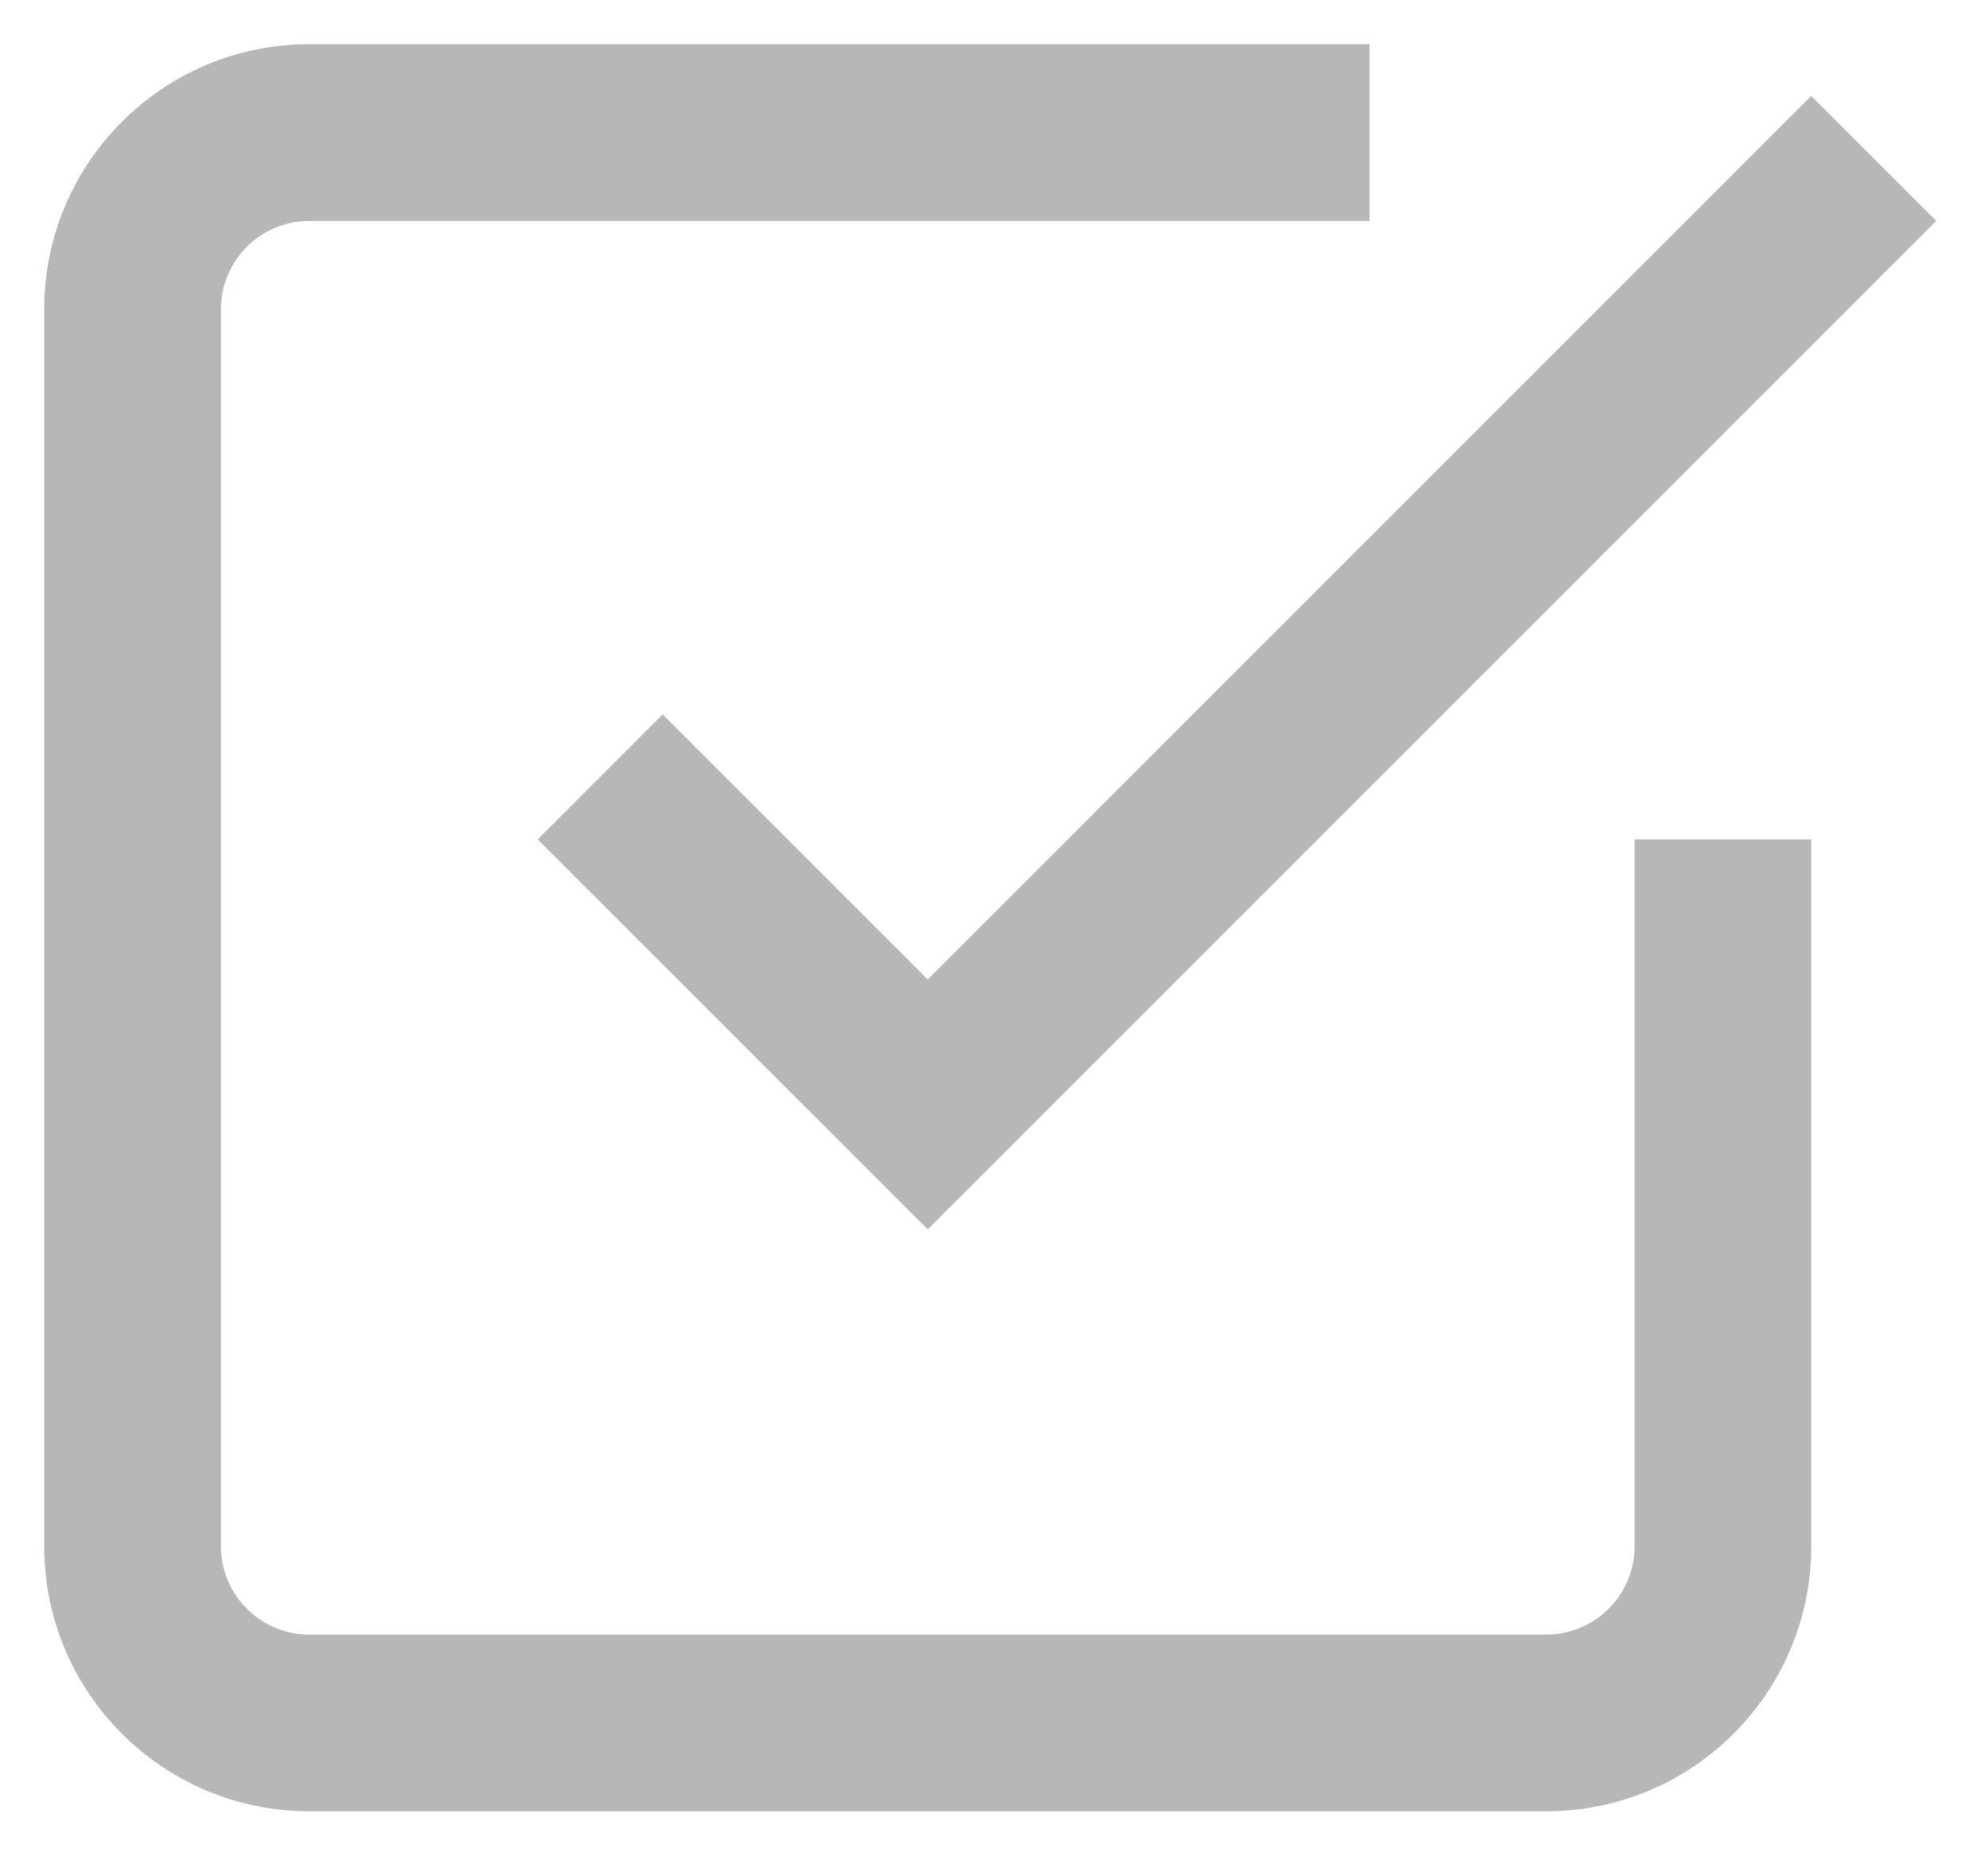
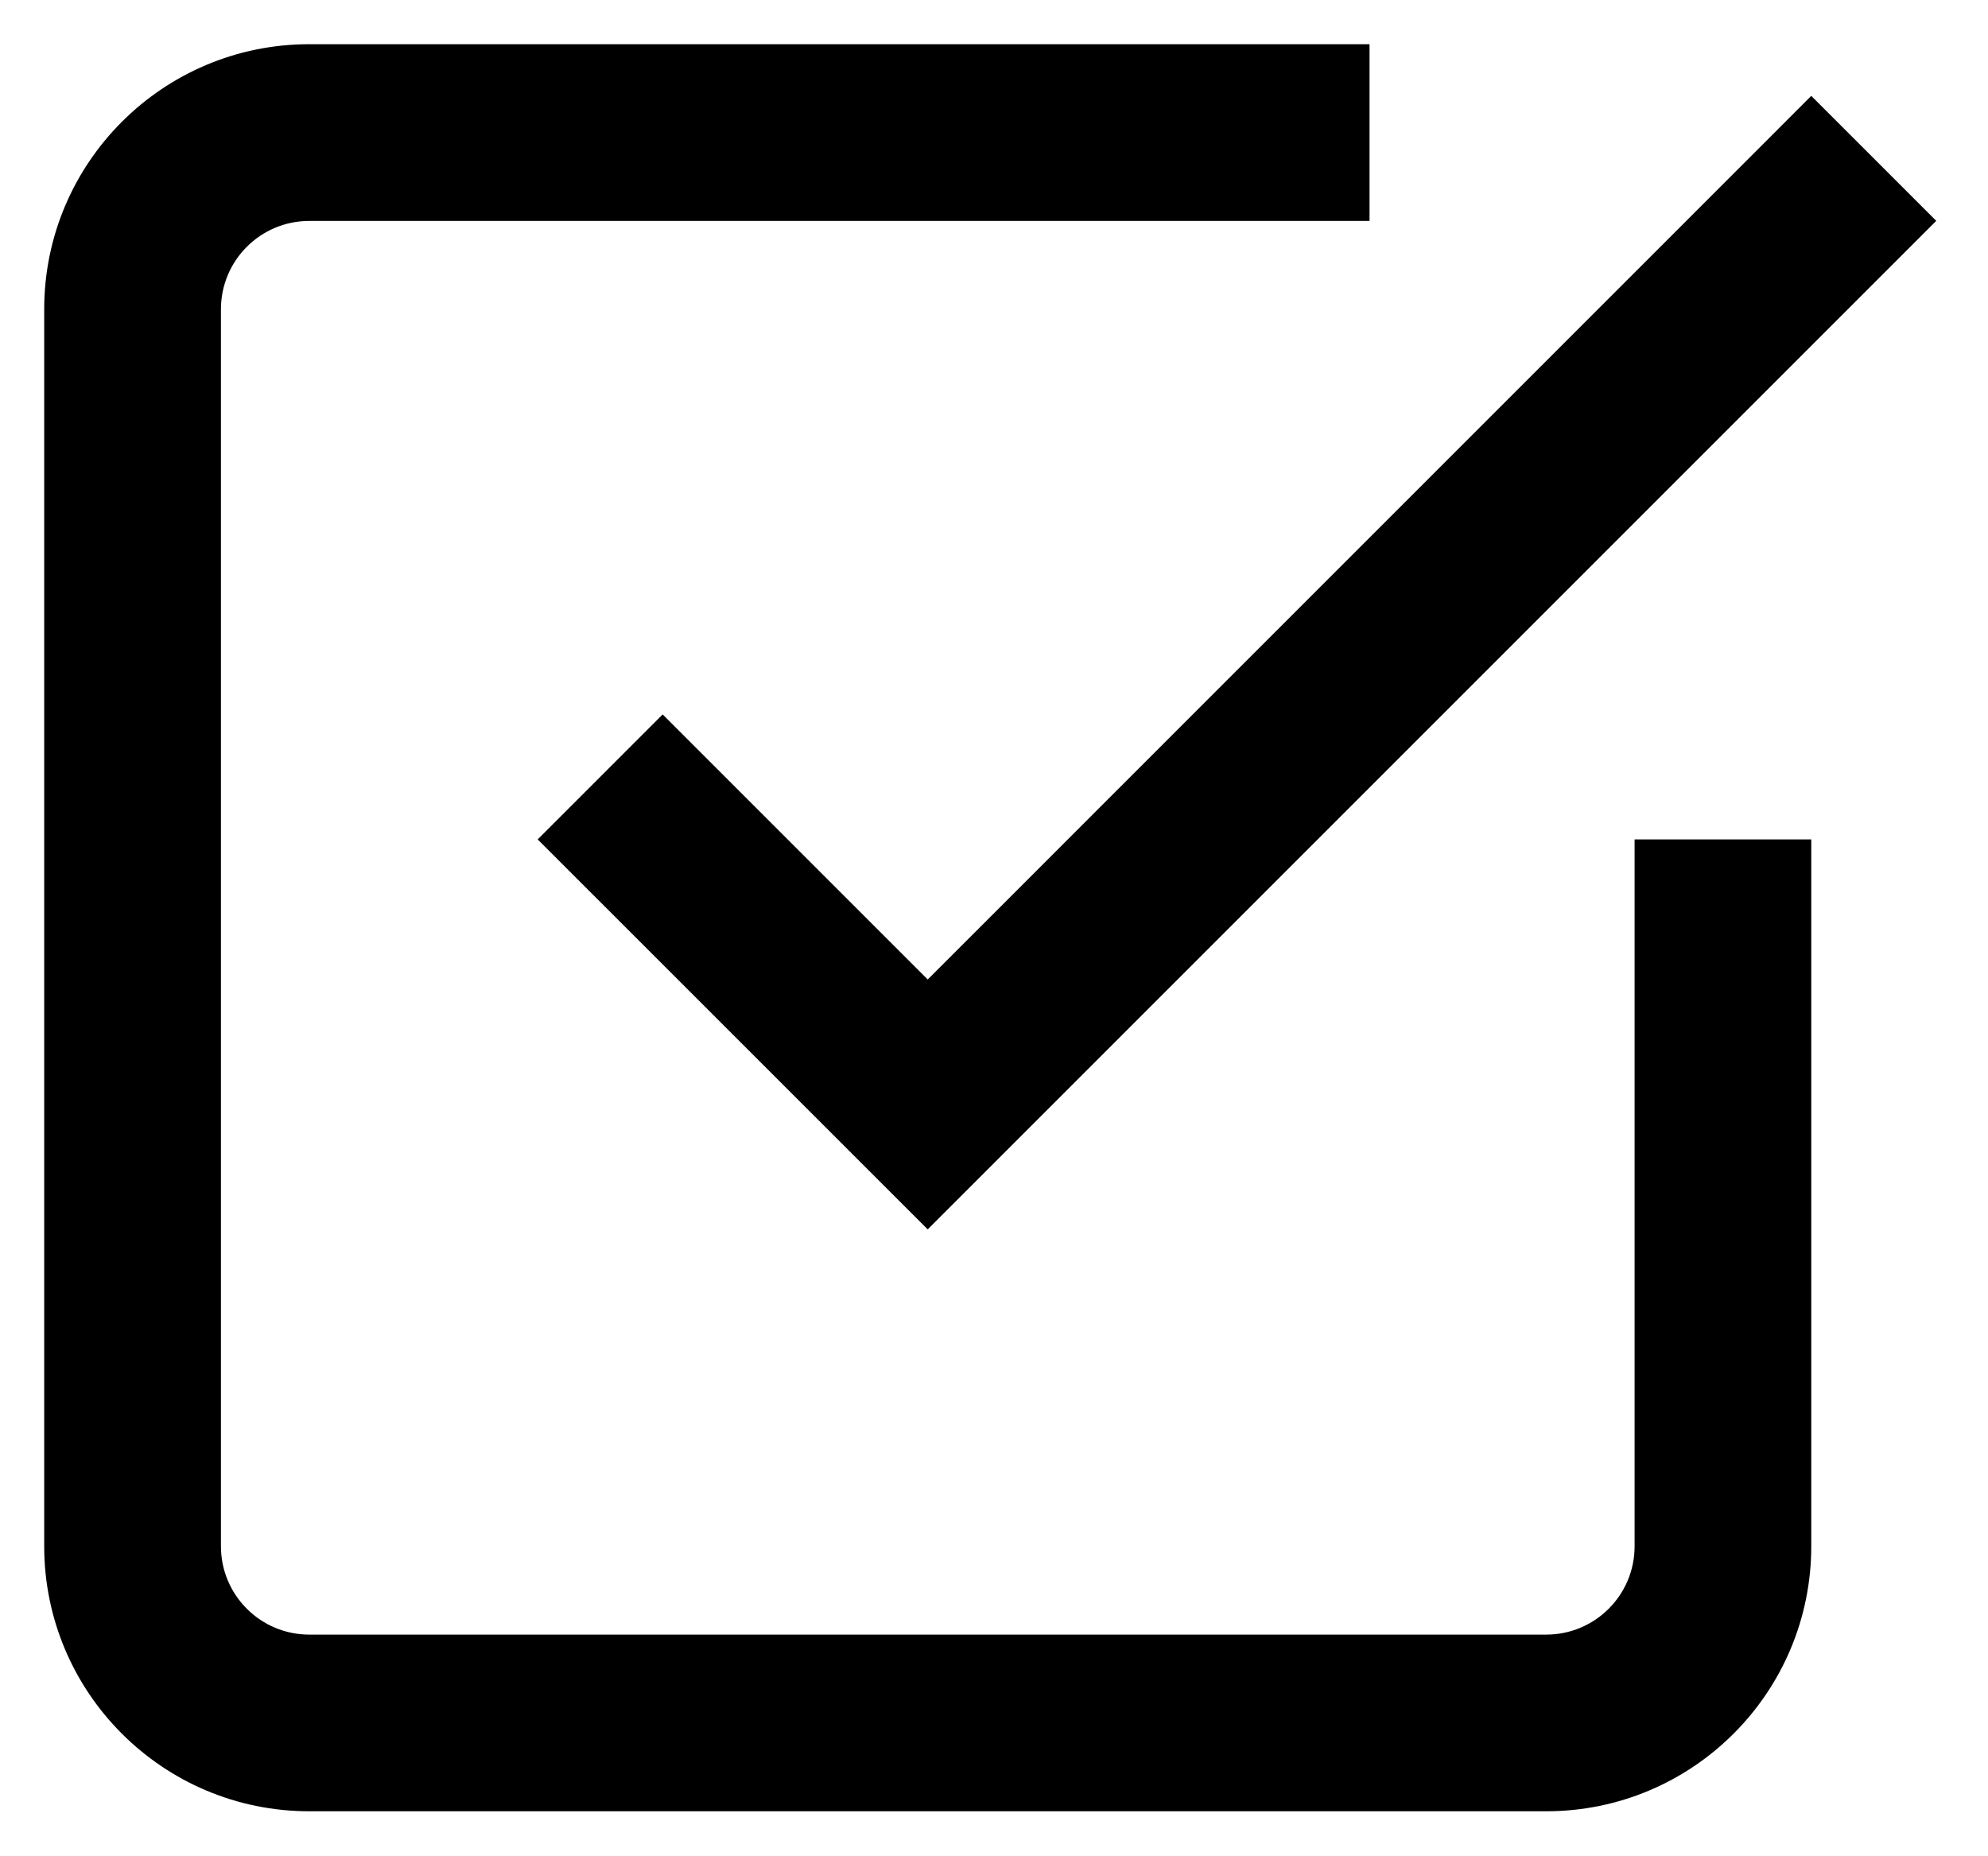
<svg xmlns="http://www.w3.org/2000/svg" viewBox="0 0 30 28">
-   <g fill="#B6B8B7" fill-rule="nonzero">
+   <g fill="currentColor" fill-rule="nonzero">
    <path d="M14 14.781l-4-4-1.886 1.886L14 18.552 29.219 3.333l-1.886-1.886z" />
    <path d="M24.667 12.667v10.667c0 .736-.597 1.333-1.333 1.333H4.667c-.736 0-1.333-.597-1.333-1.333V4.667c0-.736.597-1.333 1.333-1.333H20.667V.667H4.667c-2.209 0-4 1.791-4 4V23.333c0 2.209 1.791 4 4 4H23.333c2.209 0 4-1.791 4-4V12.667h-2.667z" />
  </g>
</svg>
